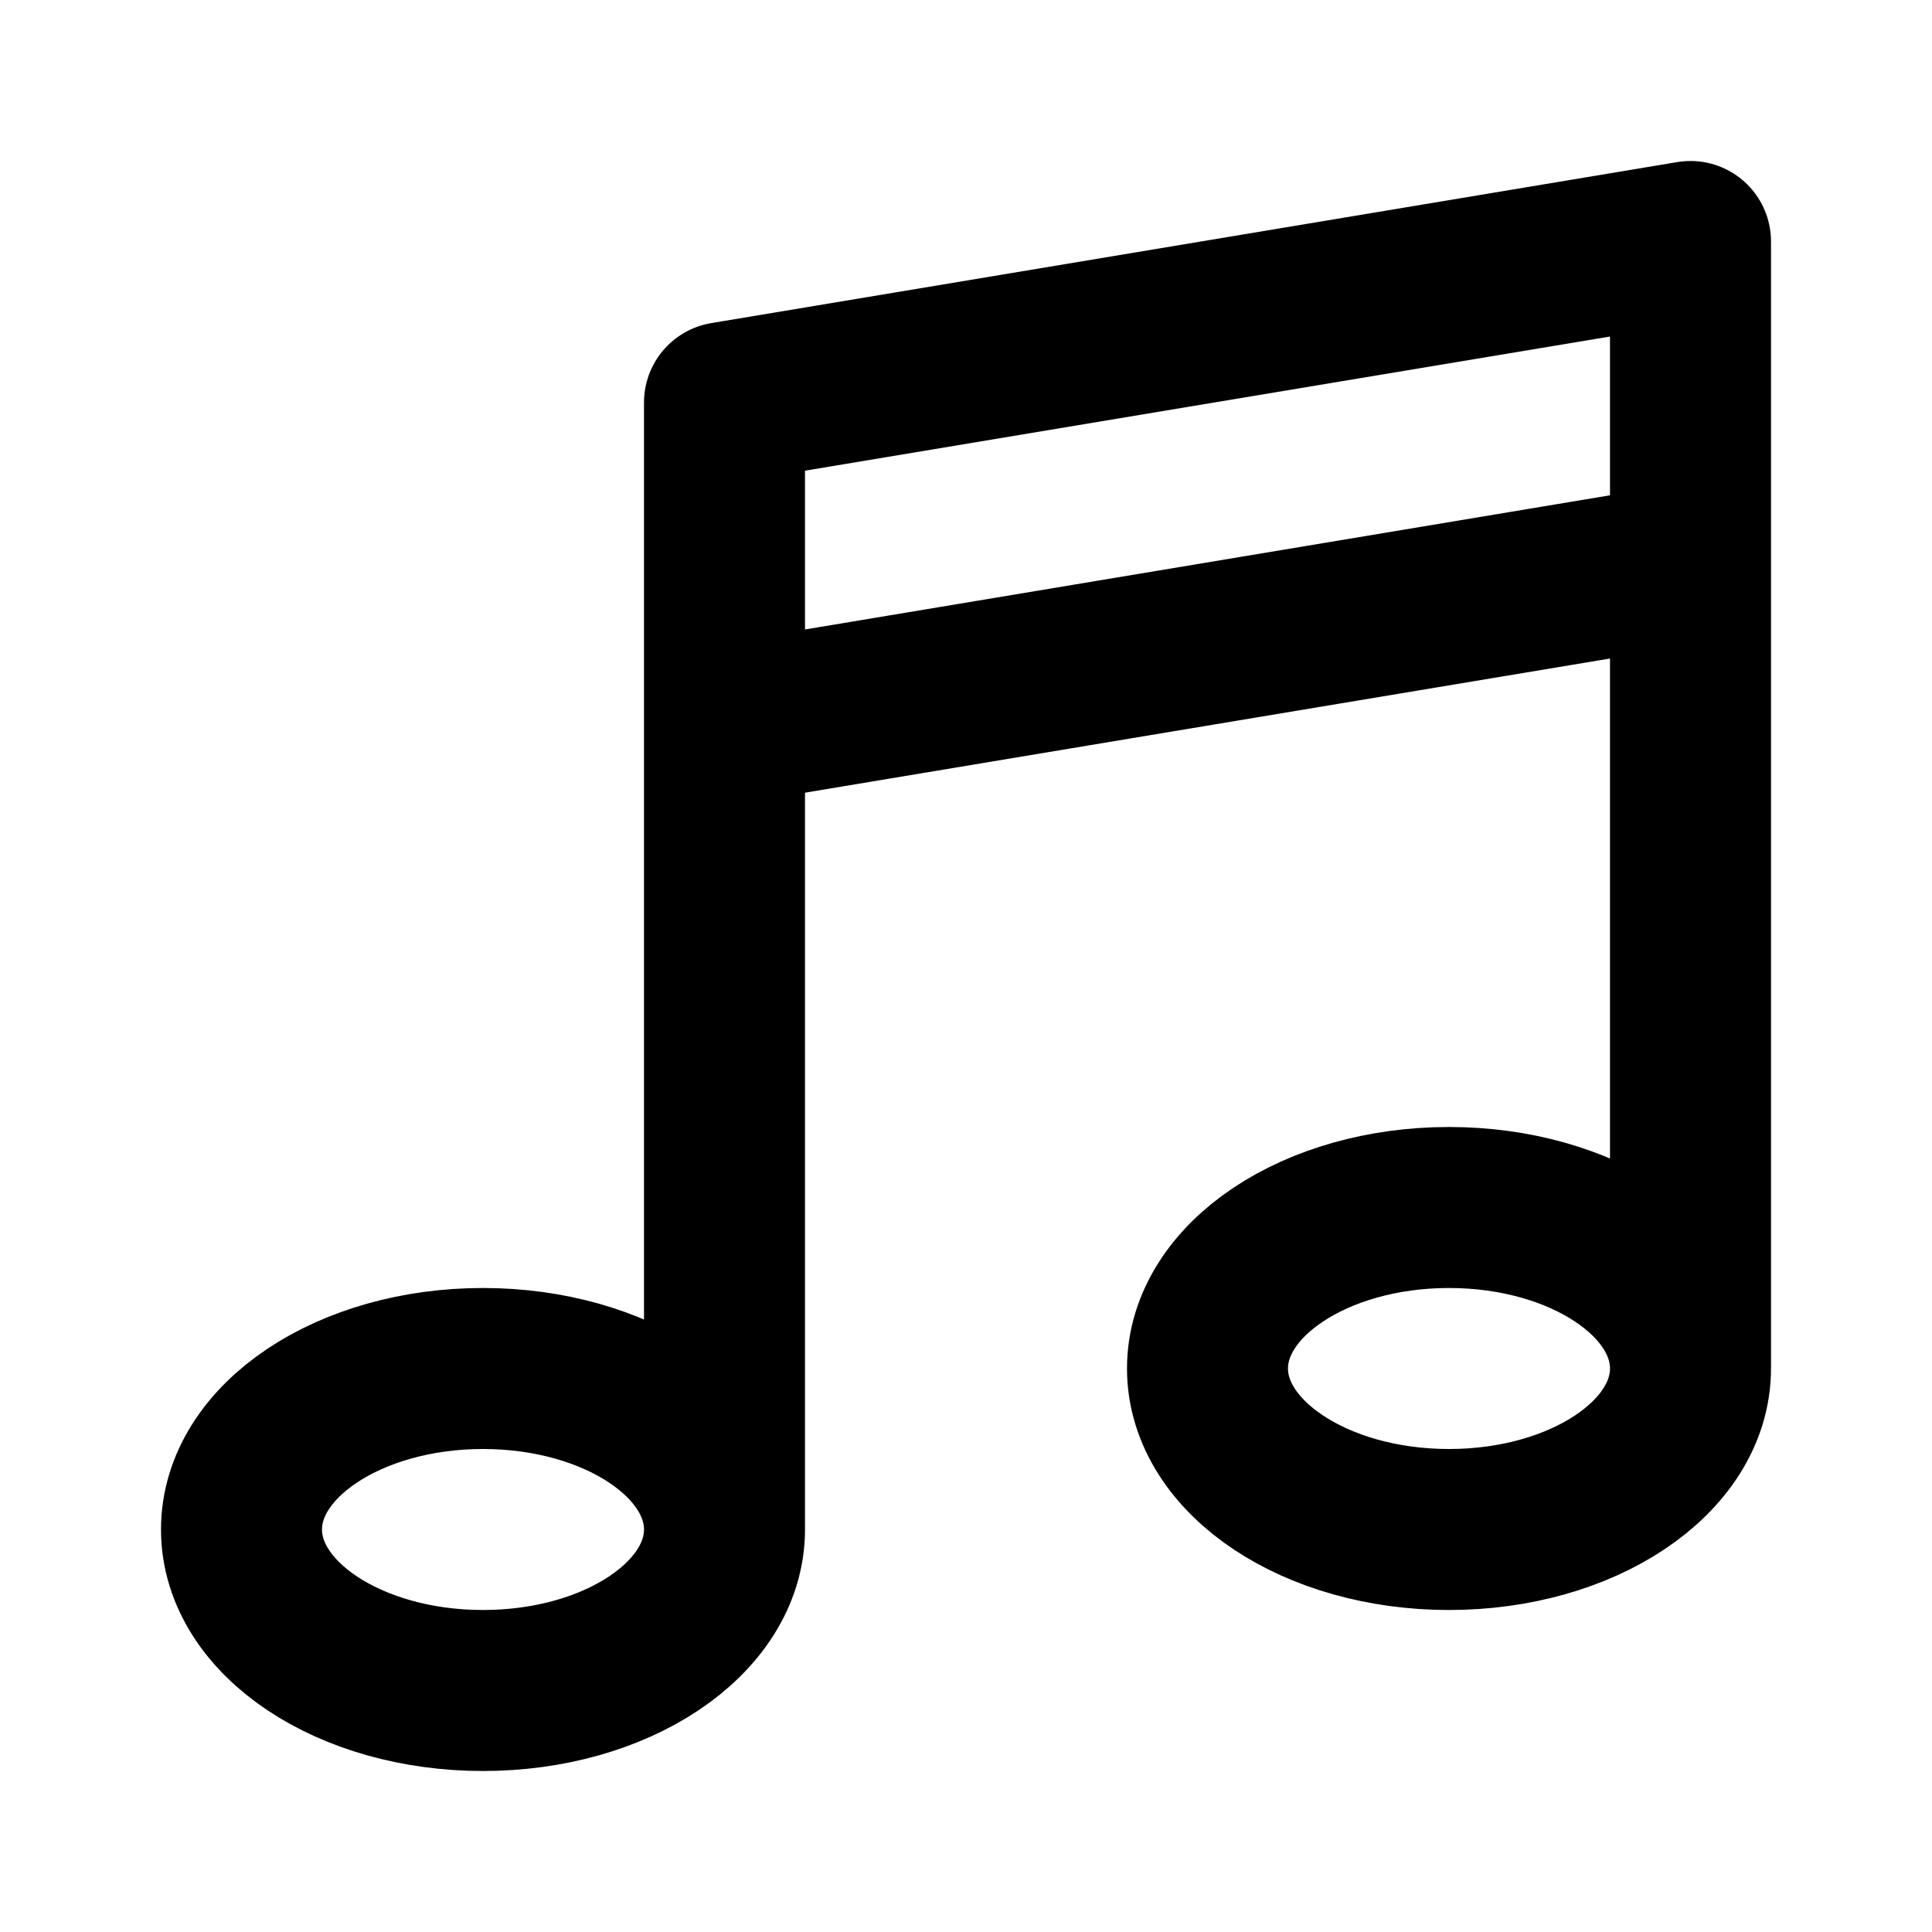
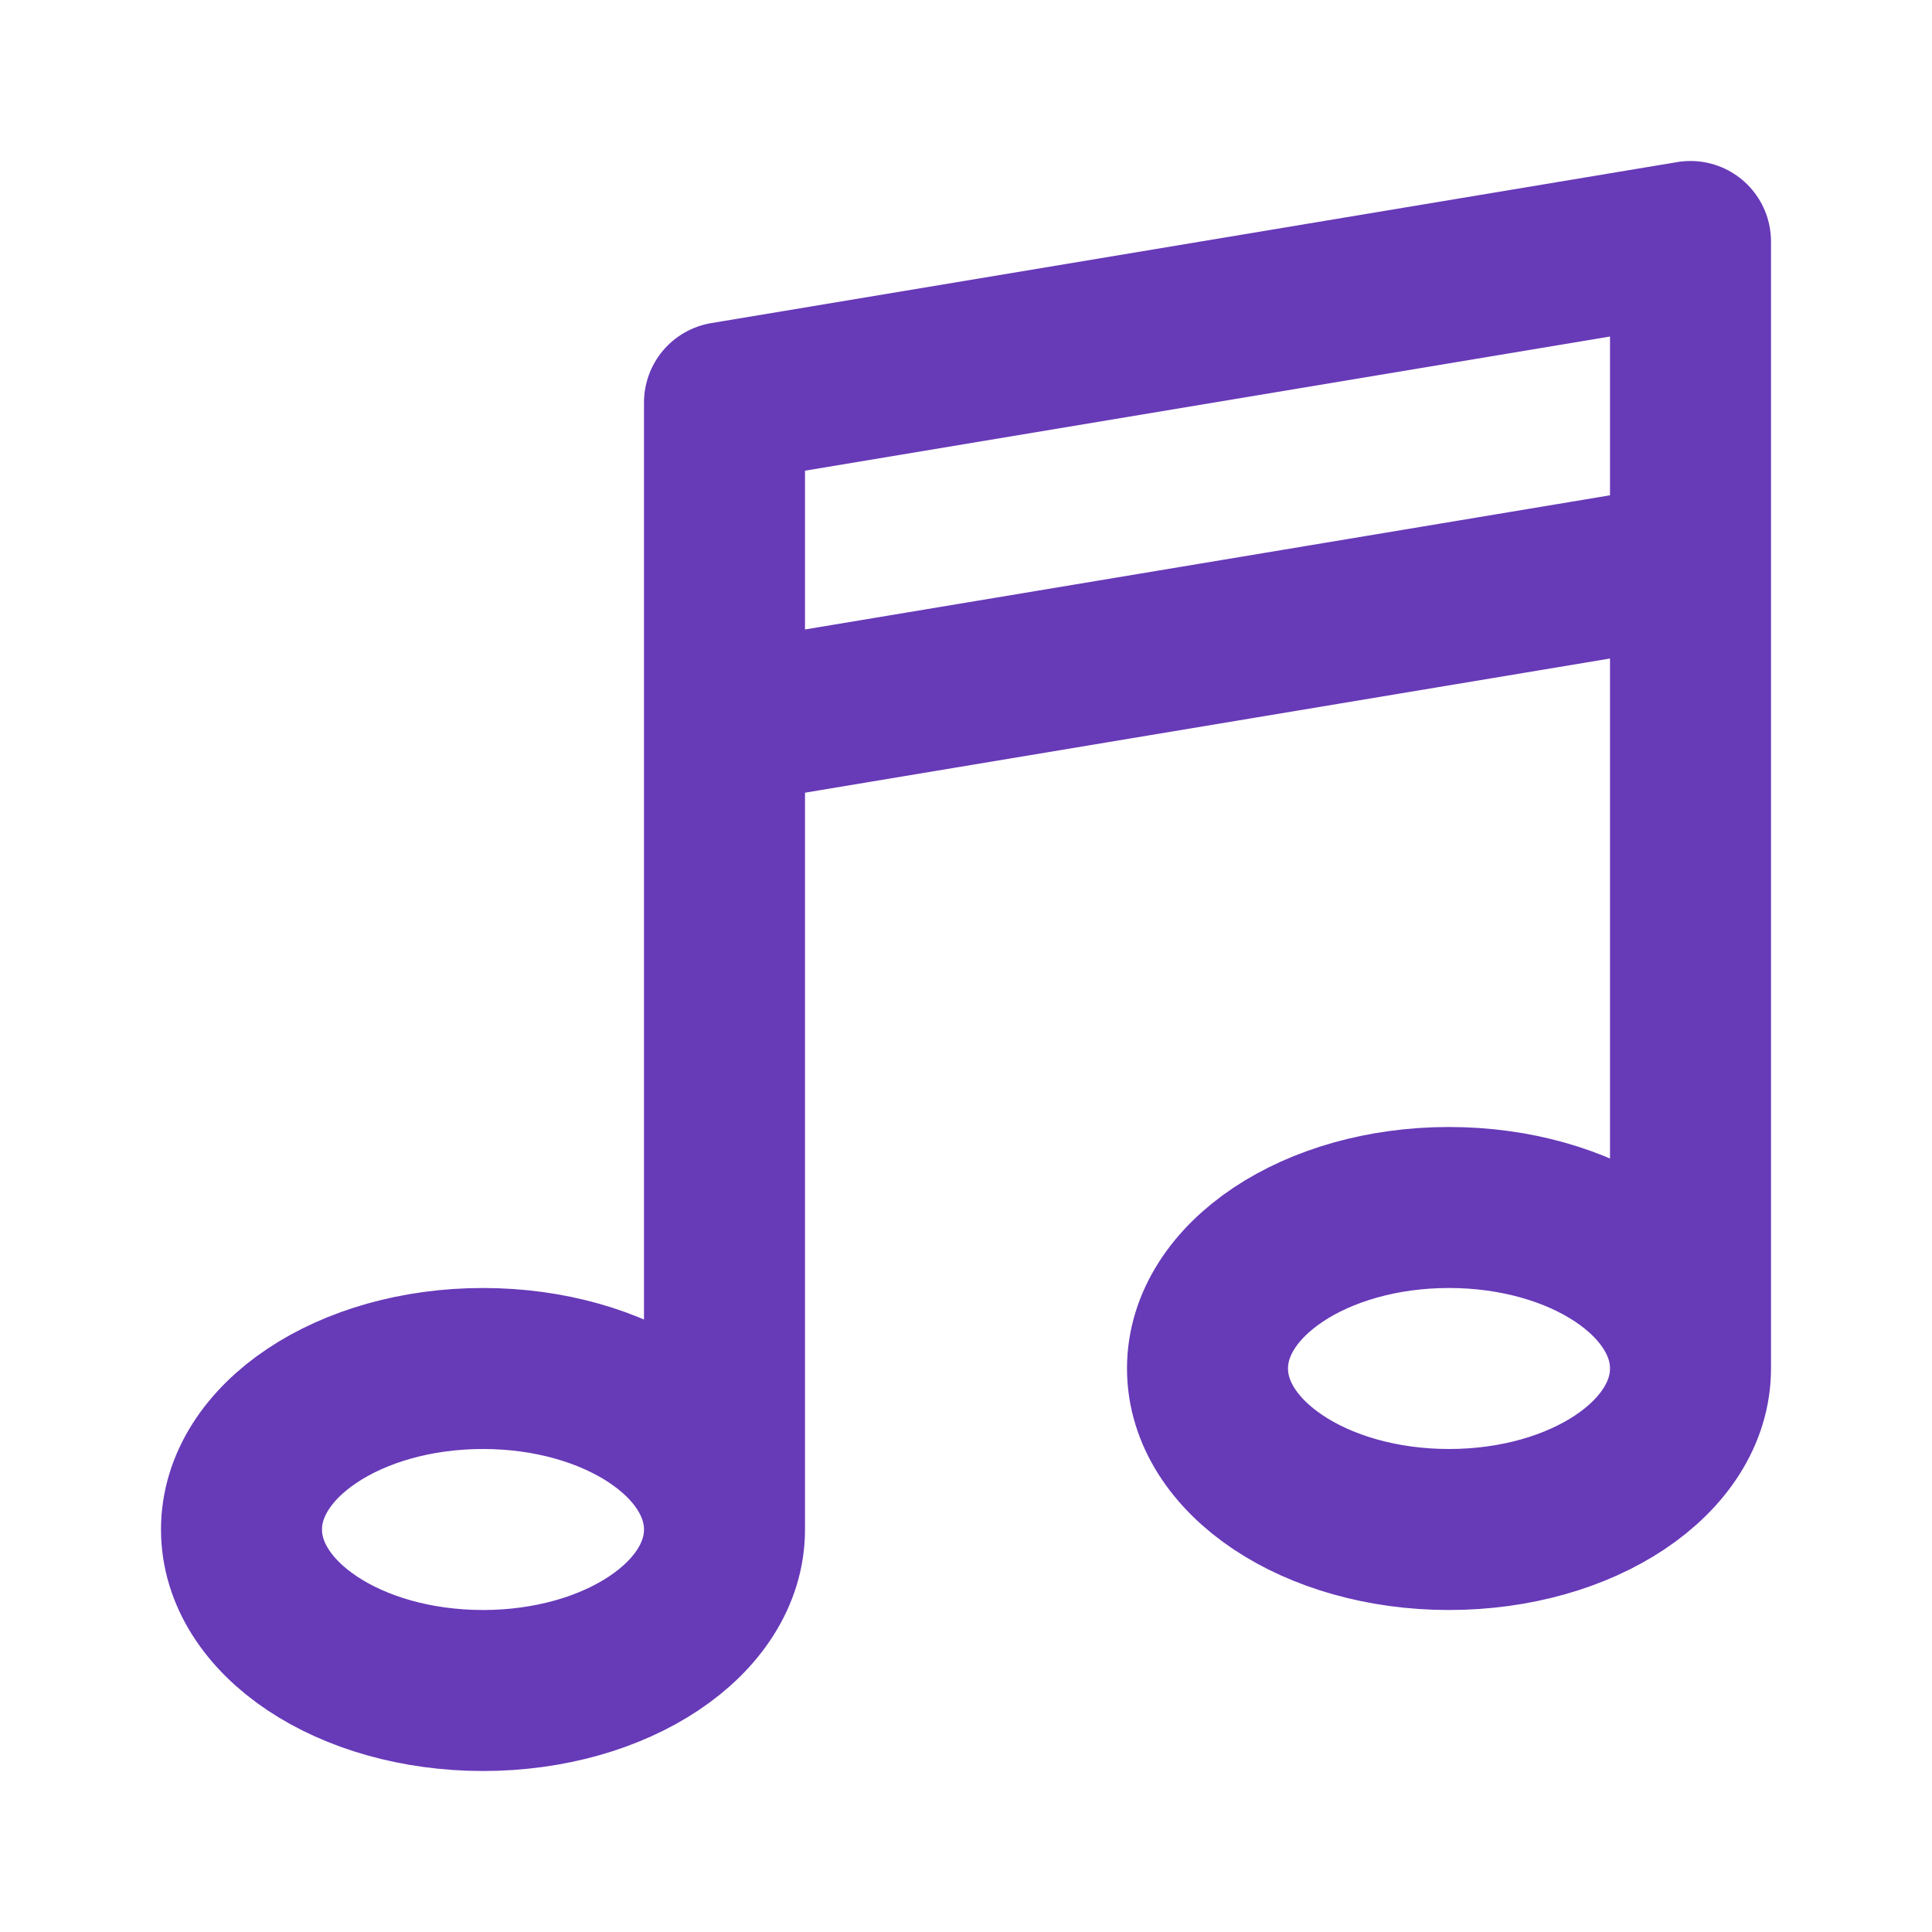
<svg xmlns="http://www.w3.org/2000/svg" width="800px" height="800px" viewBox="0 0 24 24" fill="none">
-   <path d="M9 19C9 20.105 7.657 21 6 21C4.343 21 3 20.105 3 19C3 17.895 4.343 17 6 17C7.657 17 9 17.895 9 19ZM9 19V5L21 3V17M21 17C21 18.105 19.657 19 18 19C16.343 19 15 18.105 15 17C15 15.895 16.343 15 18 15C19.657 15 21 15.895 21 17ZM9 9L21 7" stroke="#000000" stroke-width="2" stroke-linecap="round" stroke-linejoin="round" />
+   <path d="M9 19C9 20.105 7.657 21 6 21C4.343 21 3 20.105 3 19C3 17.895 4.343 17 6 17C7.657 17 9 17.895 9 19ZM9 19V5L21 3V17M21 17C21 18.105 19.657 19 18 19C16.343 19 15 18.105 15 17C15 15.895 16.343 15 18 15C19.657 15 21 15.895 21 17ZM9 9L21 7" stroke="#673AB8" stroke-width="2" stroke-linecap="round" stroke-linejoin="round" />
</svg>
